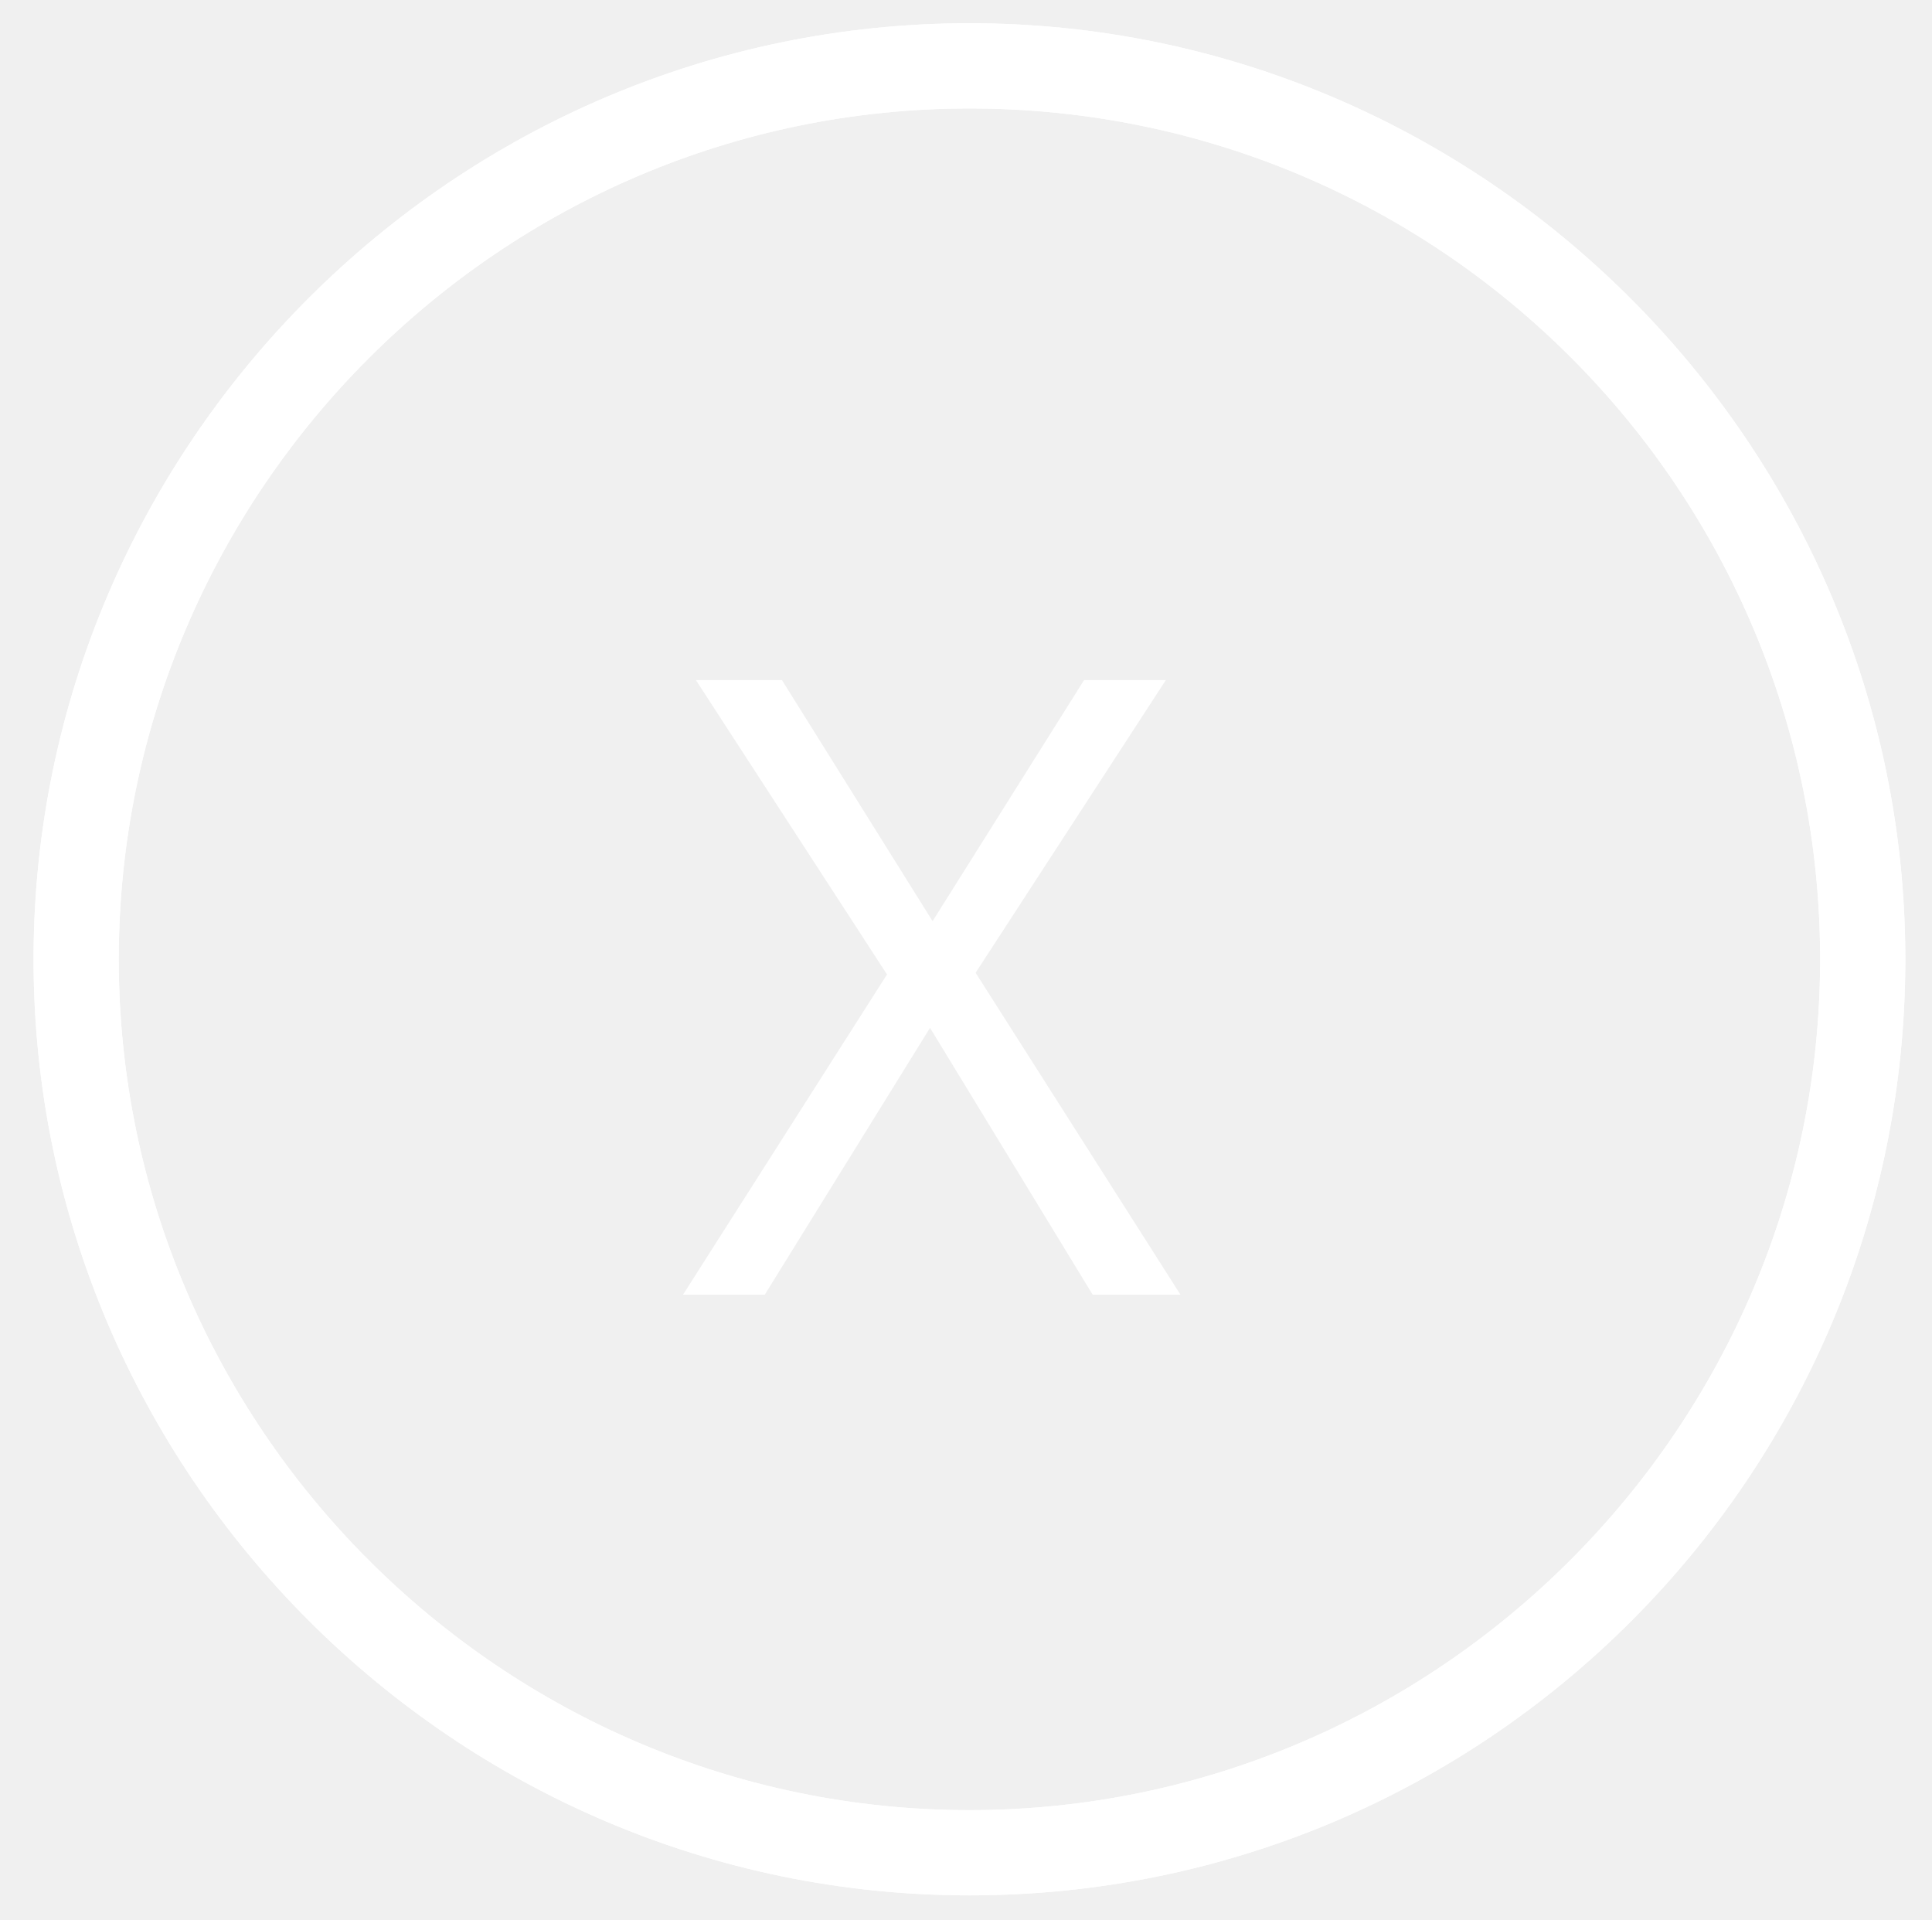
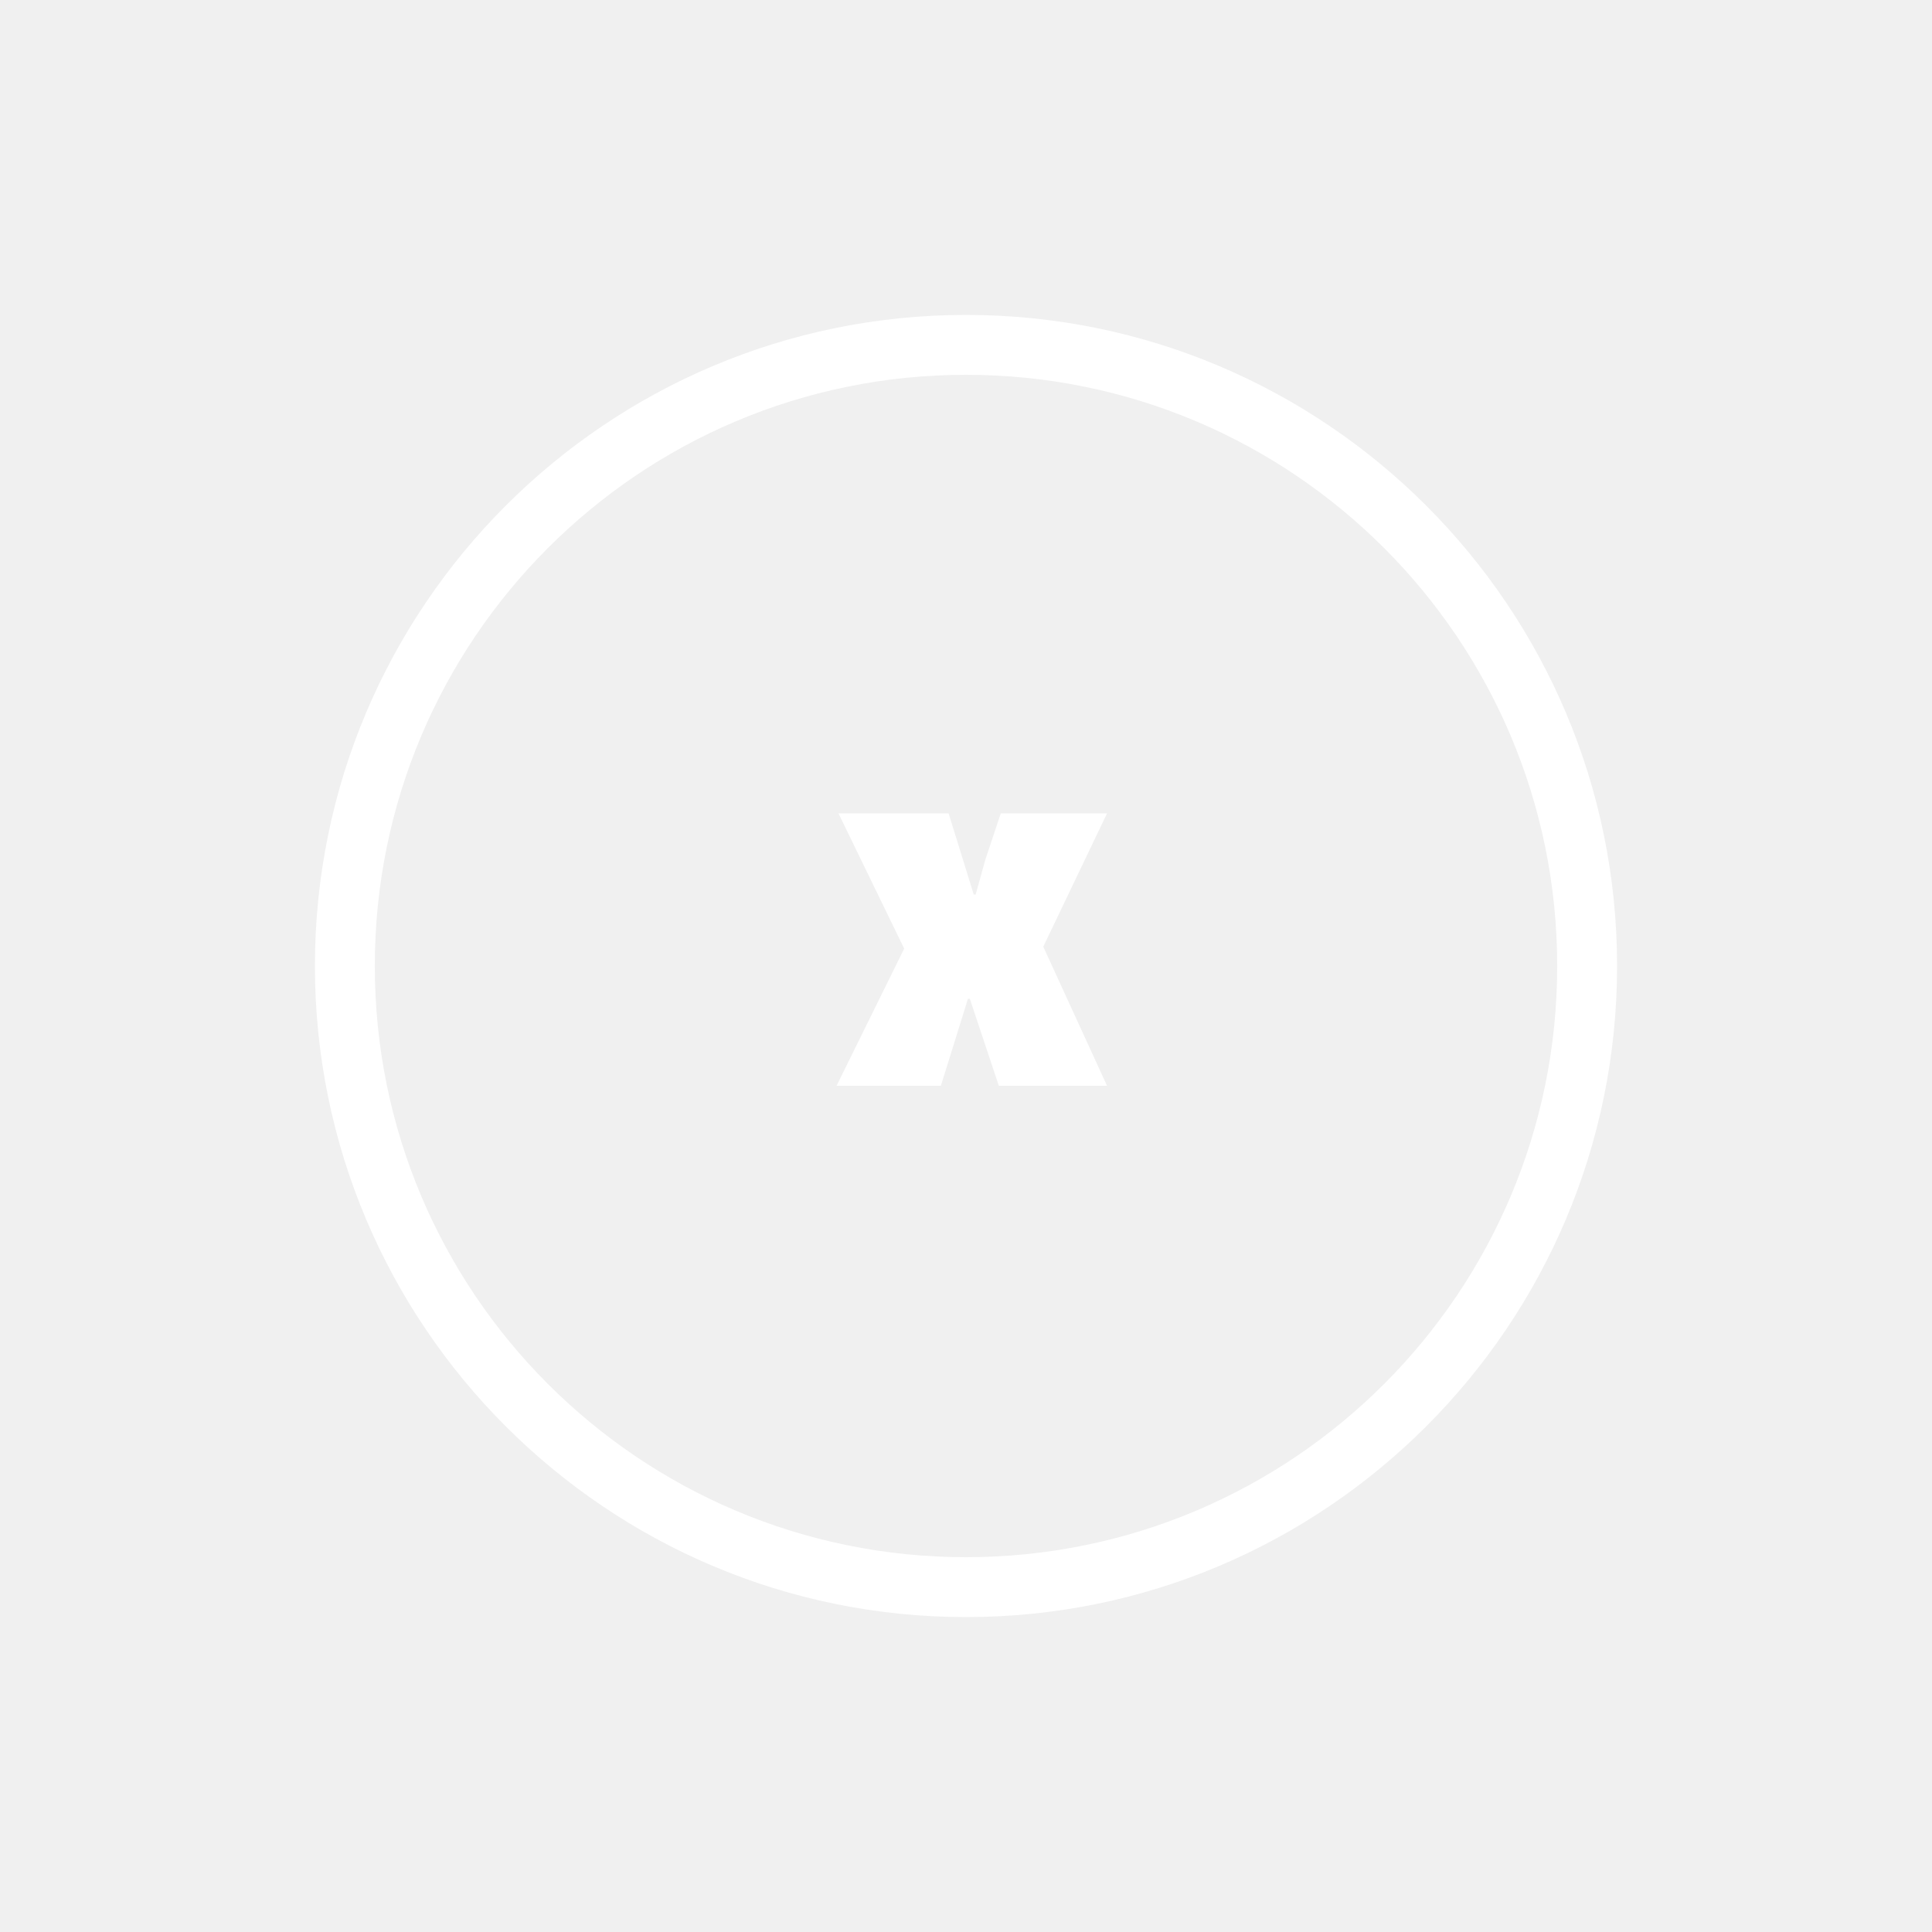
- <svg xmlns="http://www.w3.org/2000/svg" version="1.1" id="Layer_1" x="0px" y="0px" viewBox="99 180 449 446" enable-background="new 99 180 449 446" xml:space="preserve">
-   <path fill="#FFFFFF" d="M324.3,620.4c-119.6,0-217.5-97.9-217.5-217.5s97.9-217.5,217.5-217.5s217.5,97.9,217.5,217.5  S444.9,620.4,324.3,620.4z M324.3,205.2c-108.8,0-197.7,89-197.7,197.7s89,197.7,197.7,197.7S522,511.7,522,402.9  S434,205.2,324.3,205.2z" />
-   <path fill="#FFFFFF" d="M324.3,620.4c-119.6,0-217.5-97.9-217.5-217.5s97.9-217.5,217.5-217.5s217.5,97.9,217.5,217.5  S444.9,620.4,324.3,620.4z M324.3,205.2c-108.8,0-197.7,89-197.7,197.7s89,197.7,197.7,197.7S522,511.7,522,402.9  S434,205.2,324.3,205.2z" />
-   <rect x="256.9" y="324.6" fill="none" width="134.7" height="156.6" />
-   <text transform="matrix(1 0 0 1 256.9362 480.8295)" fill="#FFFFFF" font-family="'ClanPro-NarrUltra'" font-size="200">X</text>
+ <svg xmlns="http://www.w3.org/2000/svg" version="1.1" id="Layer_1" x="0px" y="0px" viewBox="-255 347 100 100" enable-background="new -255 347 100 100" xml:space="preserve">
+   <g>
+     <g>
+       <path fill="#FFFFFF" d="M-190.8,390.2 M-190.8,394" />
+     </g>
+     <path fill="#FFFFFF" d="M-205,430.7c-18.6,0-33.7-15.1-33.7-33.7c0-18.6,15.1-33.7,33.7-33.7s33.7,15.1,33.7,33.7   C-171.3,415.6-186.4,430.7-205,430.7z M-205,366.4c-16.9,0-30.6,13.7-30.6,30.6c0,16.9,13.7,30.6,30.6,30.6   c16.9,0,30.6-13.7,30.6-30.6C-174.4,380.1-188.1,366.4-205,366.4z" />
+   </g>
+   <g>
+     <path fill="#FFFFFF" d="M-204.2,400.5l-0.6-1.8h-0.1l-1.4,4.5h-5.4l3.5-7.1l-3.4-7h5.7l1.3,4.2h0.1l0.5-1.8l0.8-2.4h5.5l-3.3,6.9   l3.3,7.2h-5.6L-204.2,400.5z" />
+   </g>
</svg>
